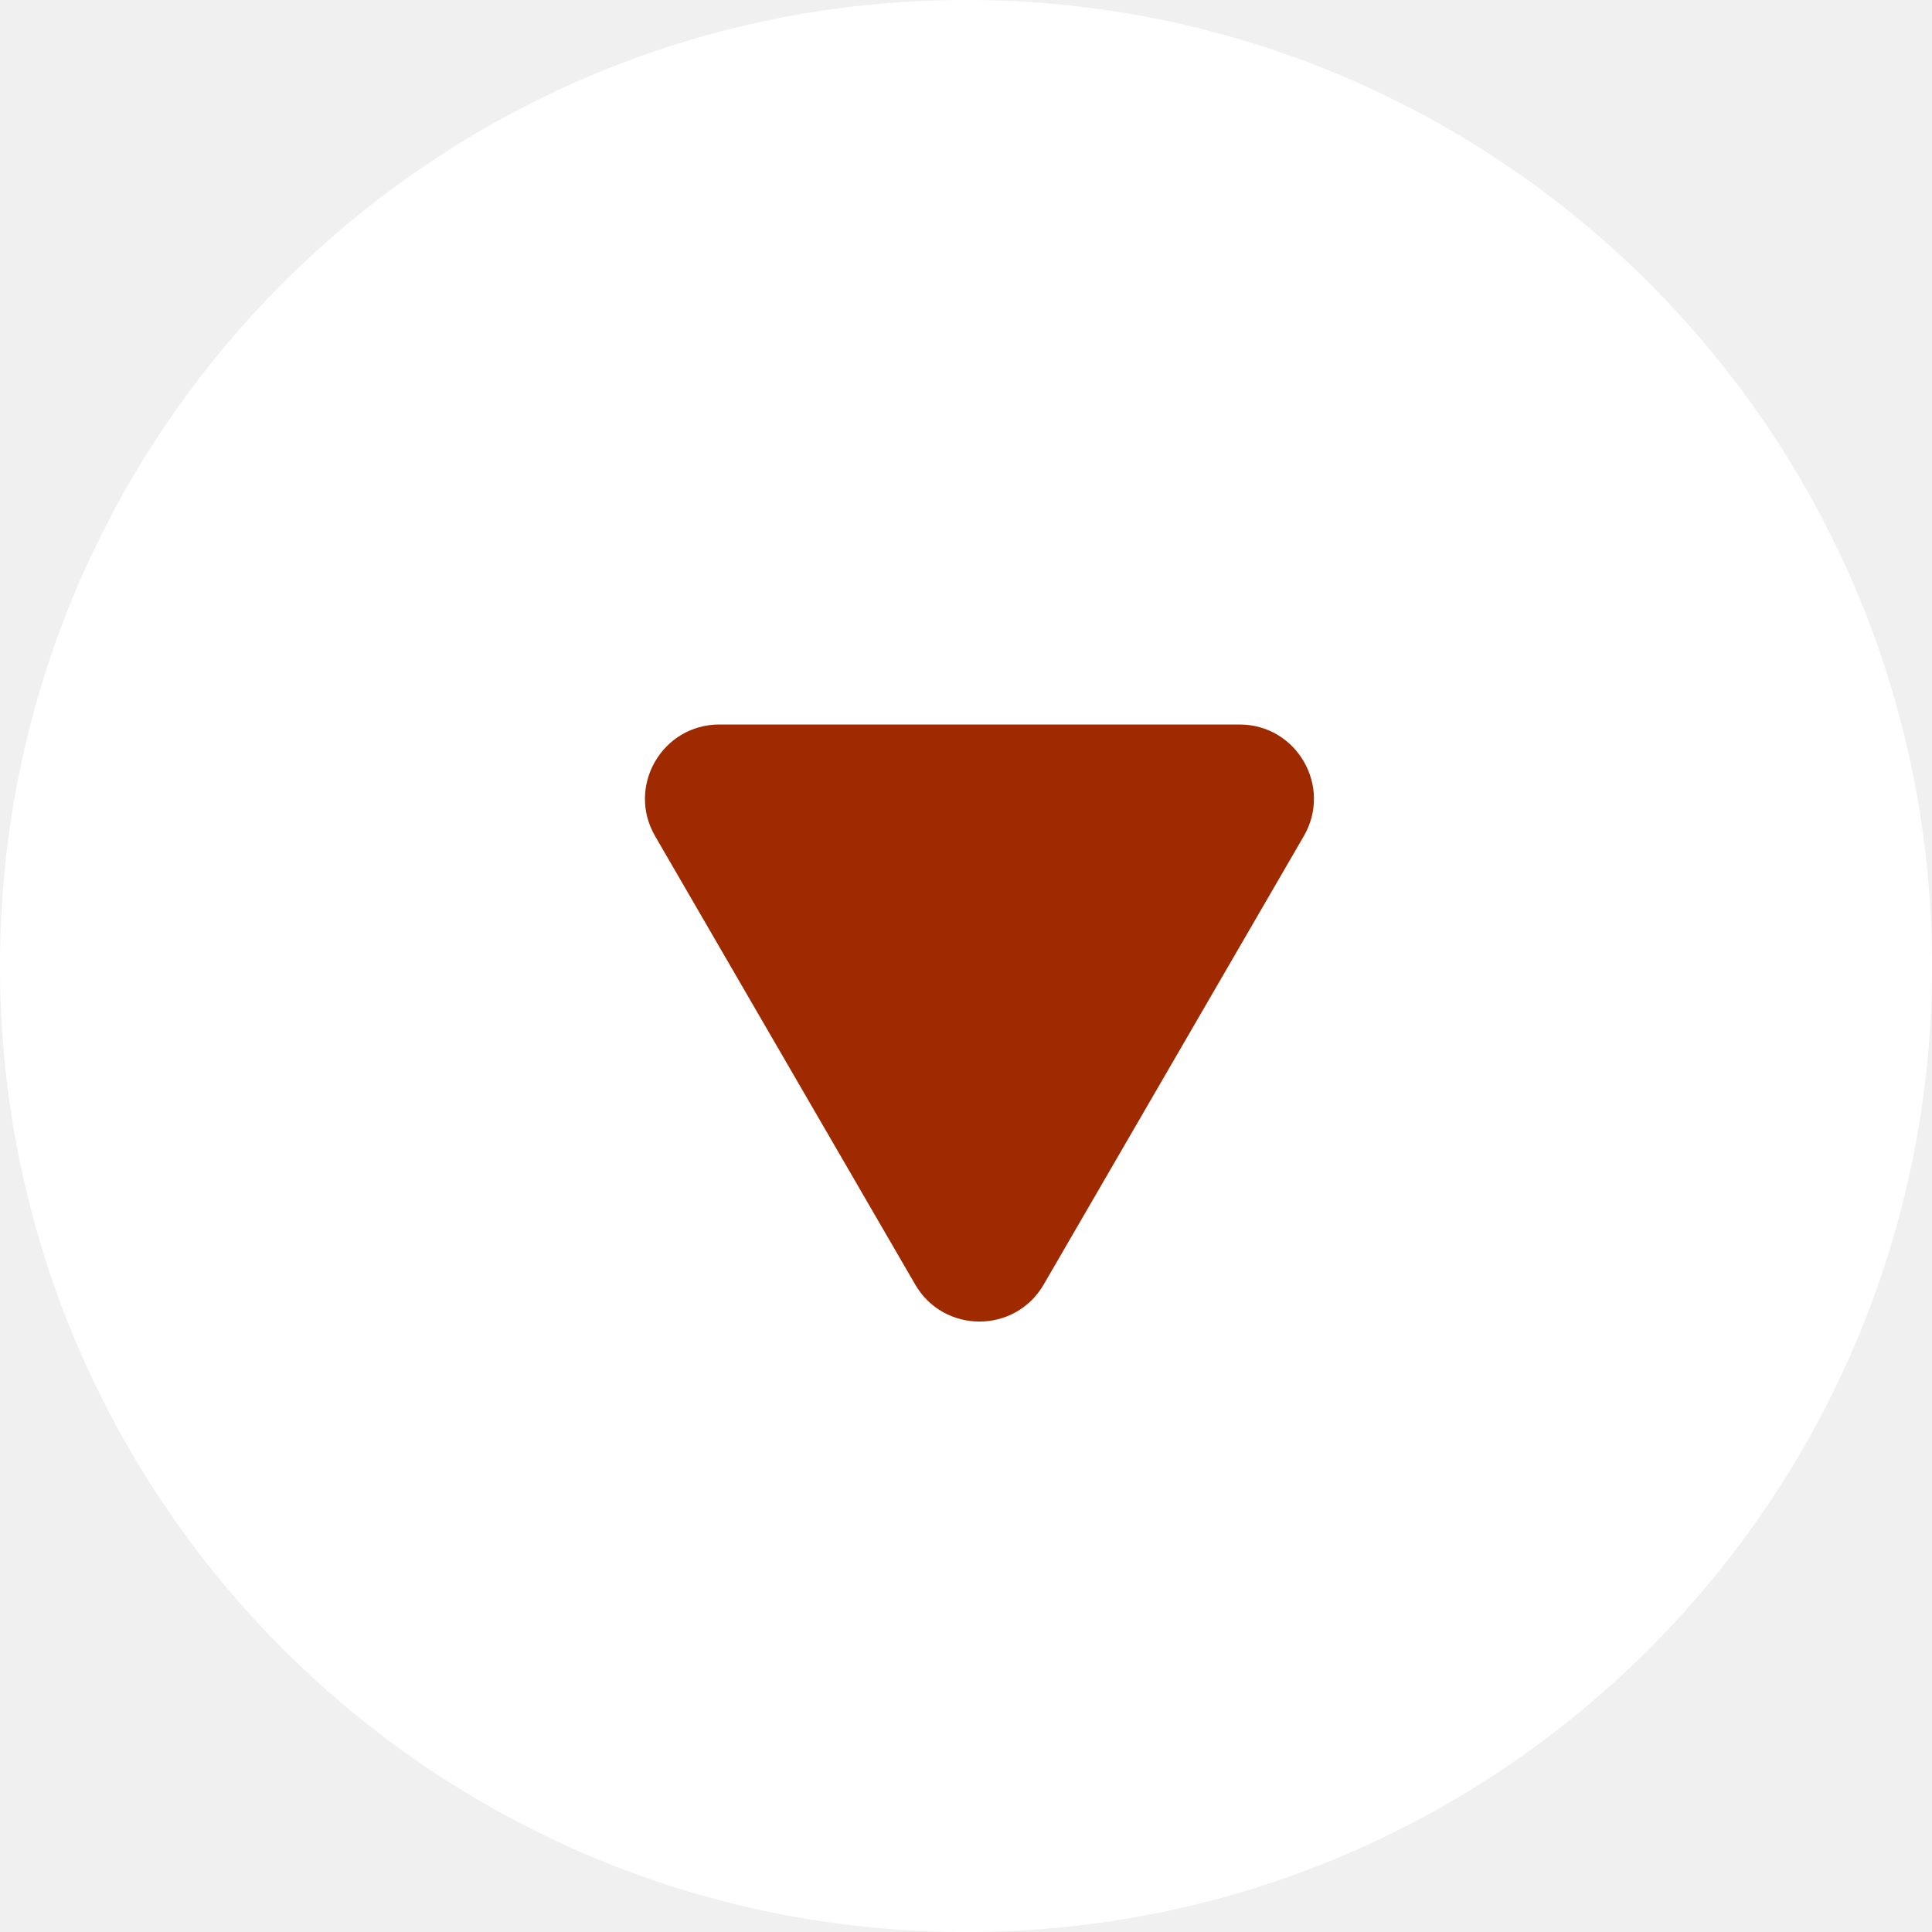
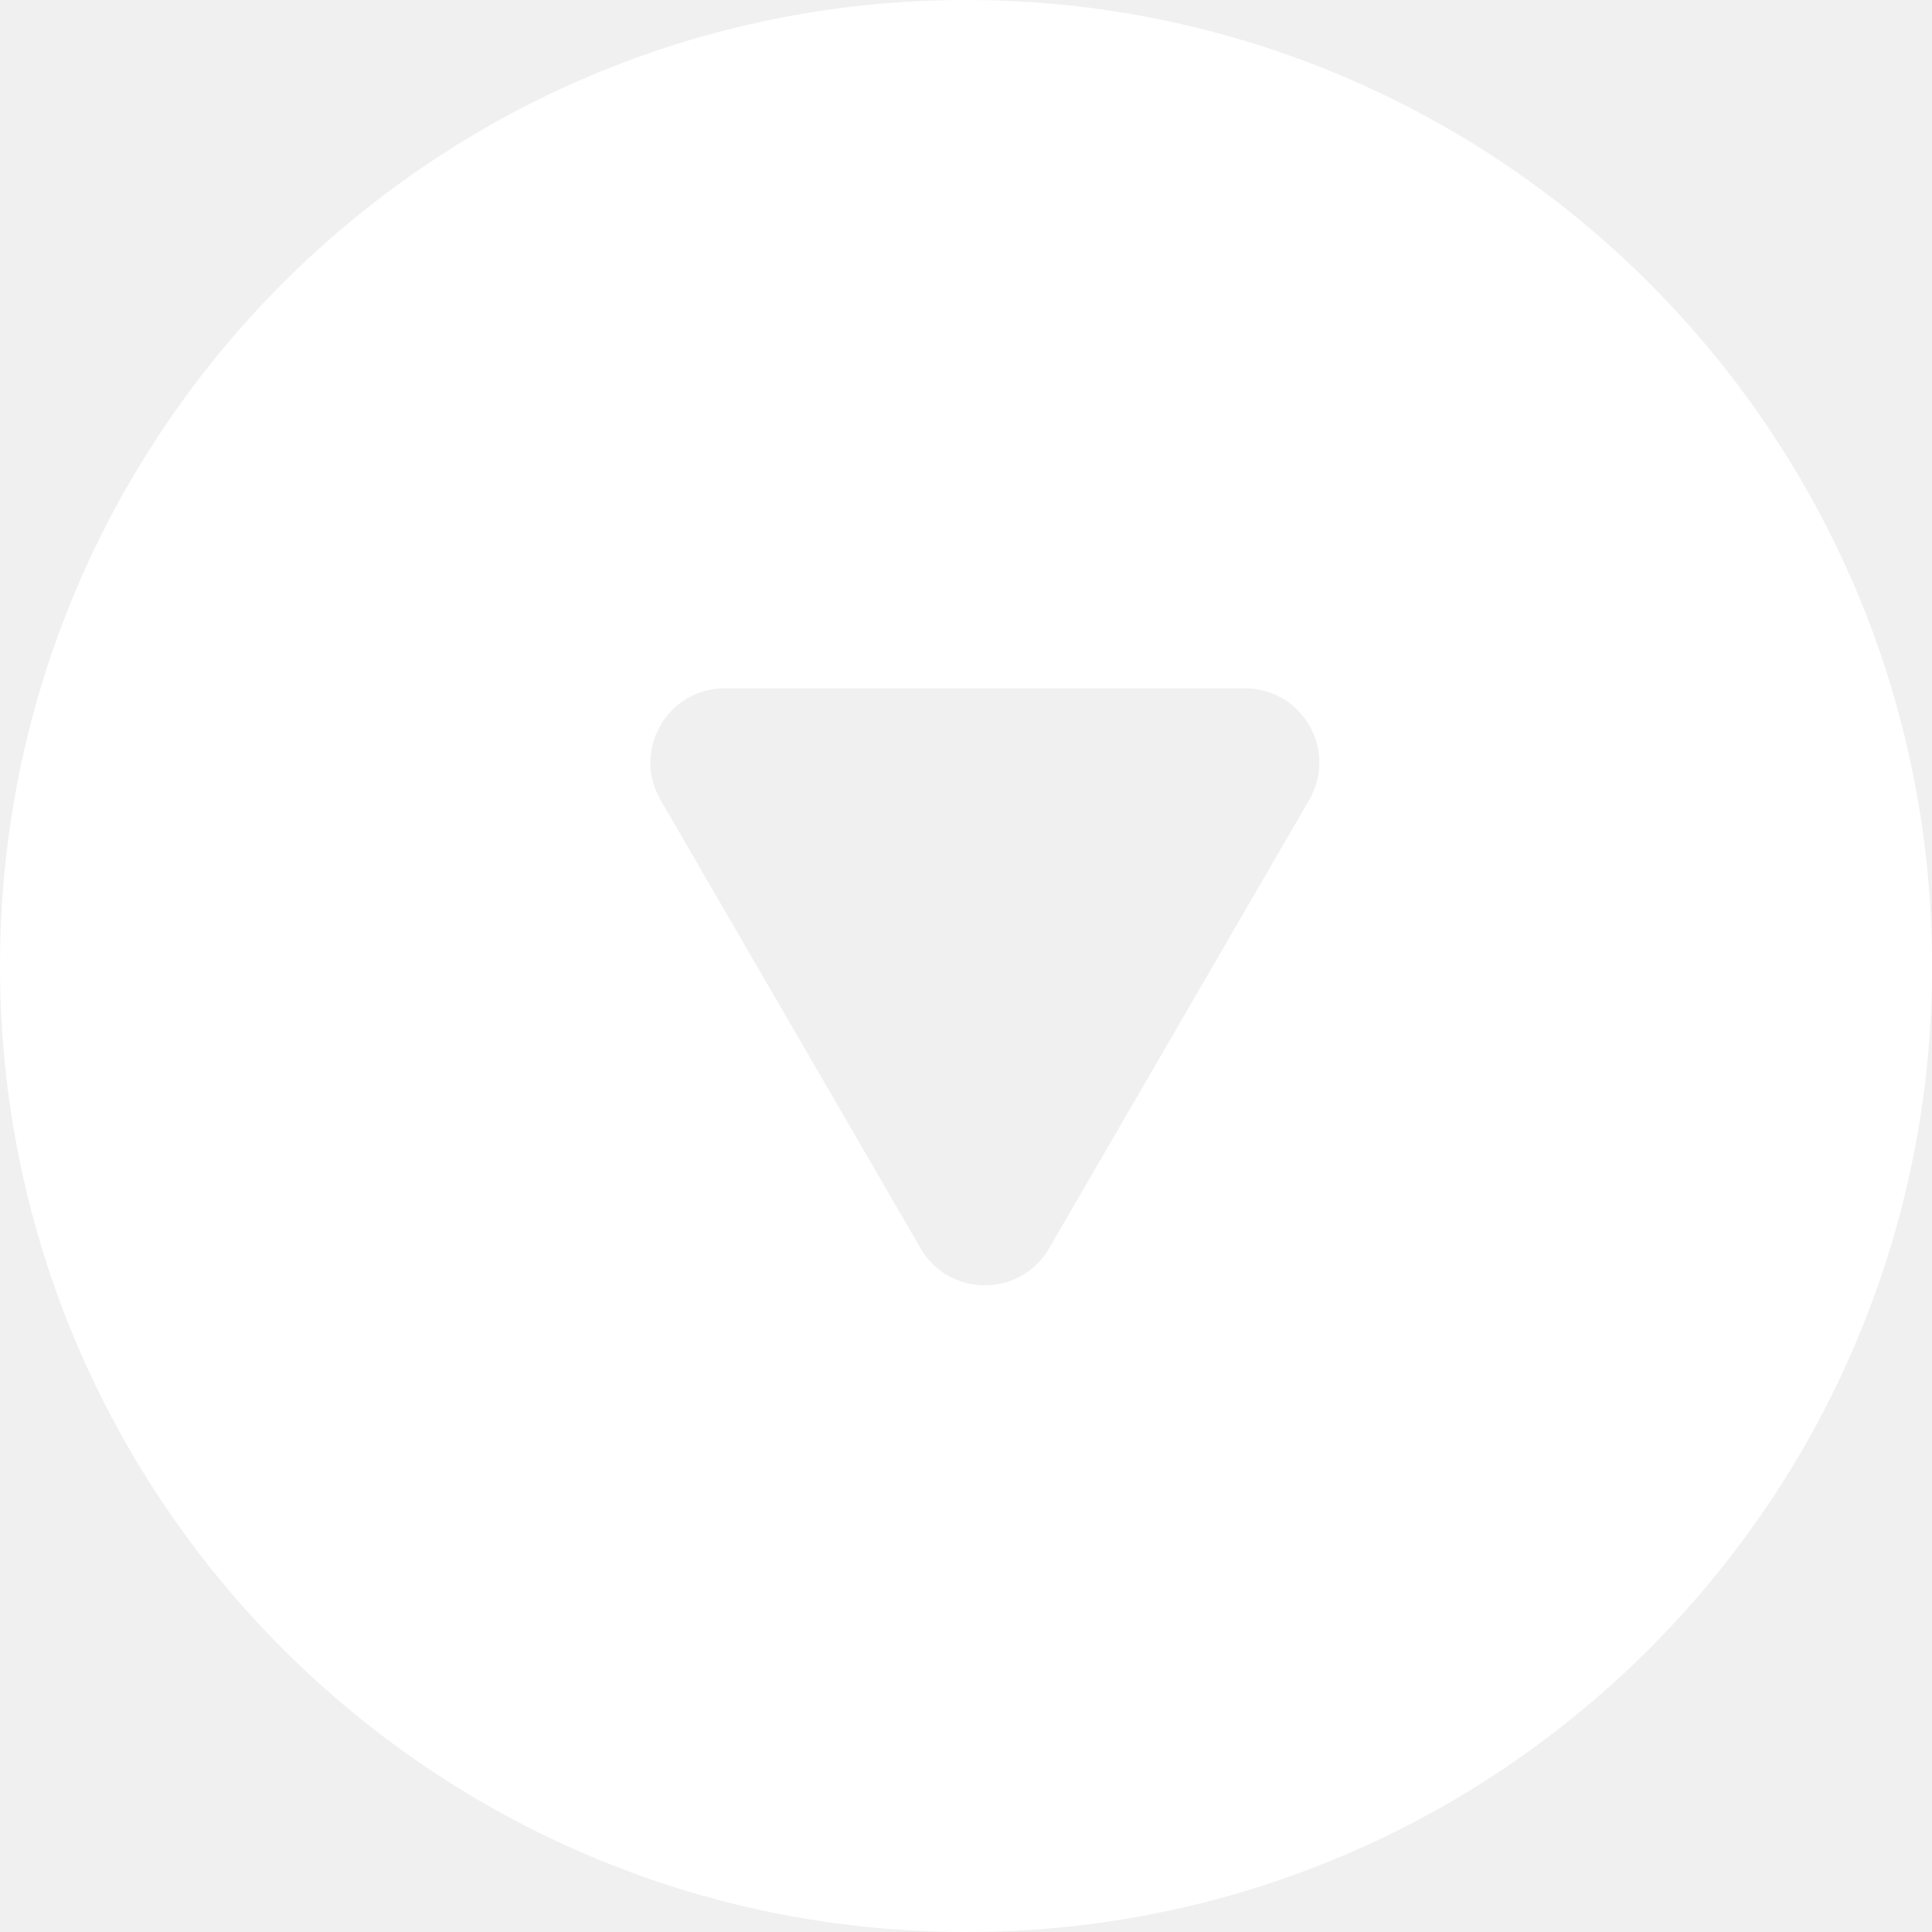
<svg xmlns="http://www.w3.org/2000/svg" width="26" height="26" viewBox="0 0 26 26" fill="none">
-   <circle cx="13" cy="13" r="13" transform="rotate(-90 13 13)" fill="white" />
-   <path d="M14.046 17.286C13.661 17.951 12.701 17.951 12.316 17.286L8.816 11.252C8.429 10.585 8.91 9.75 9.681 9.75L16.681 9.75C17.452 9.75 17.933 10.585 17.546 11.252L14.046 17.286Z" fill="#9F2A00" />
+   <path d="M13 0C20.18 0 26.001 5.821 26.001 13C26.001 20.18 20.18 26 13.001 26C5.821 26 0 20.18 0 13C0 5.821 5.821 0 13 0ZM9.754 9.263C8.983 9.263 8.502 10.098 8.889 10.765L12.389 16.799C12.774 17.463 13.734 17.463 14.119 16.799L17.619 10.765C18.006 10.098 17.525 9.263 16.754 9.263H9.754Z" fill="white" />
</svg>
